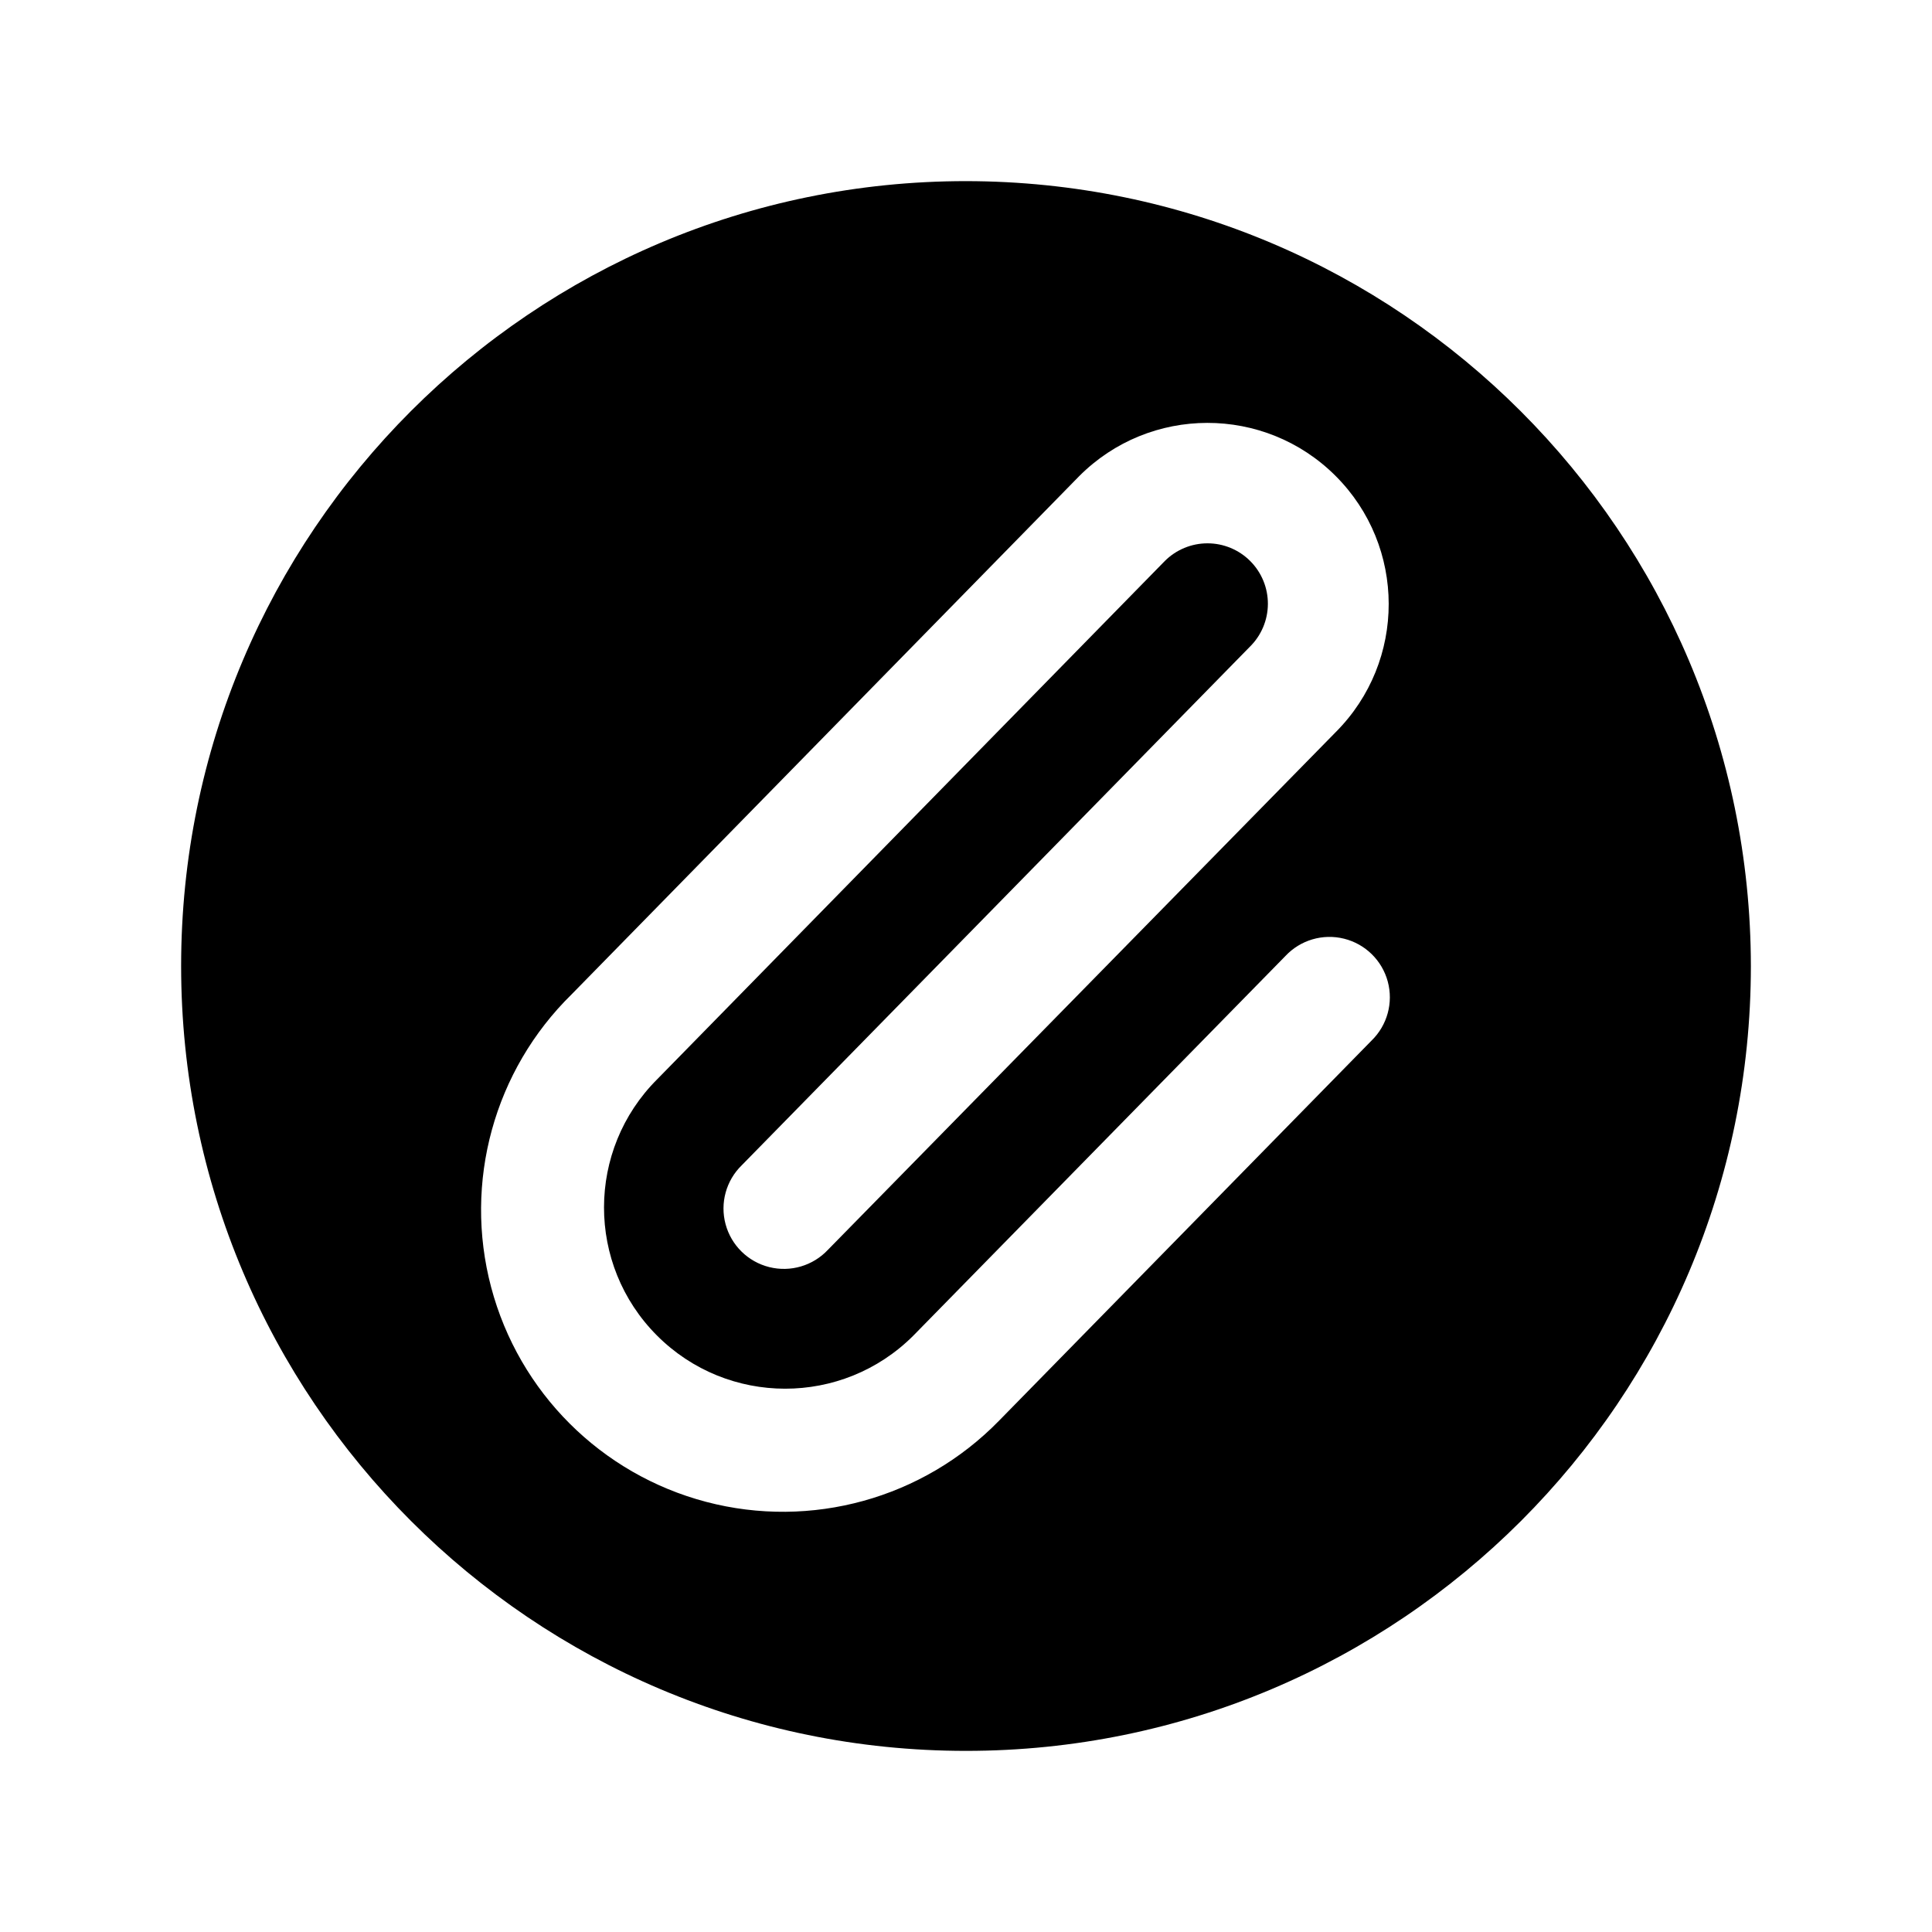
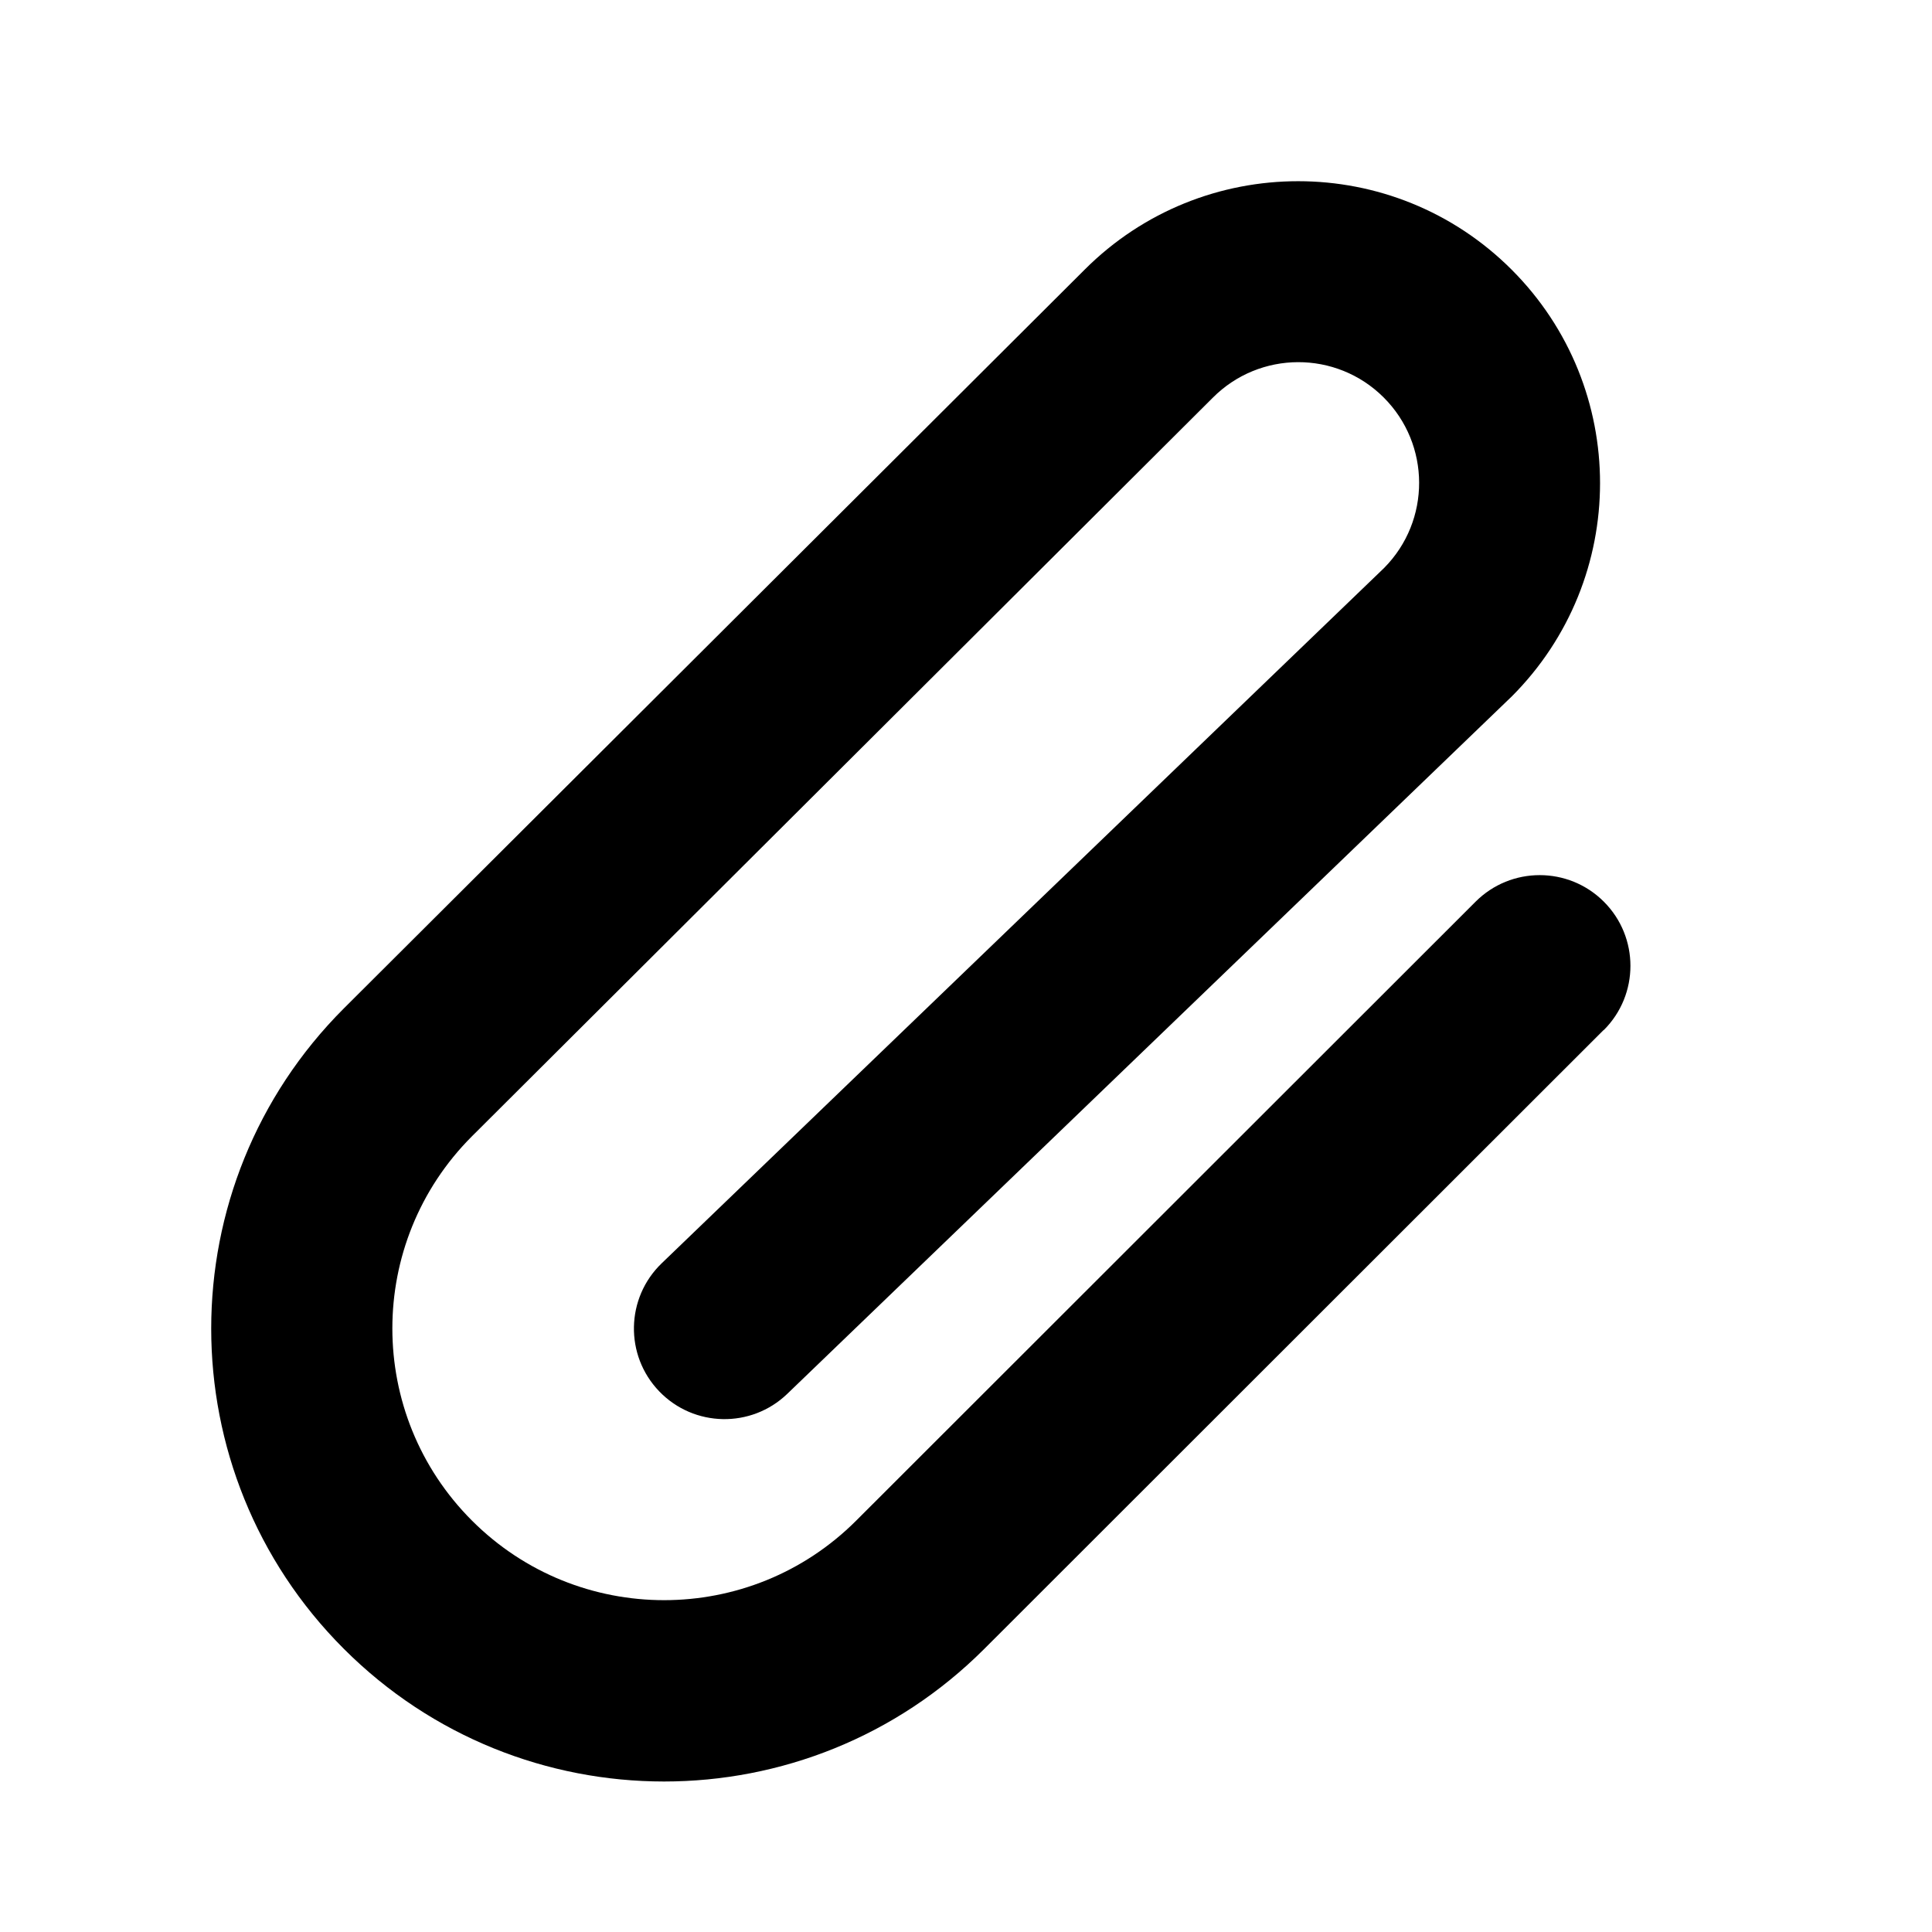
<svg xmlns="http://www.w3.org/2000/svg" viewBox="0 0 256 256" fill="currentColor">
-   <path d="M128,24A104,104,0,1,0,232,128,104.11,104.11,0,0,0,128,24Zm37.66,50.34a8,8,0,0,0-11.32,0L87.09,143A24,24,0,1,0,121,177l49.32-50.32a8,8,0,1,1,11.42,11.2l-49.37,50.38a40,40,0,1,1-56.62-56.51L143,63.09A24,24,0,1,1,177,97L109.71,165.6a8,8,0,1,1-11.42-11.2L165.6,85.71a8,8,0,0,0,.06-11.37Z" />
+   <path d="M212.48,136.49l-82.06,82a60,60,0,0,1-84.85-84.88l98.16-97.89a40,40,0,0,1,56.56,56.59l-.17.16-95.8,92.22a12,12,0,1,1-16.64-17.3l95.71-92.12a16,16,0,0,0-22.7-22.56L62.53,150.57a36,36,0,0,0,50.93,50.91l82.06-82a12,12,0,0,1,17,17Z" />
</svg>
